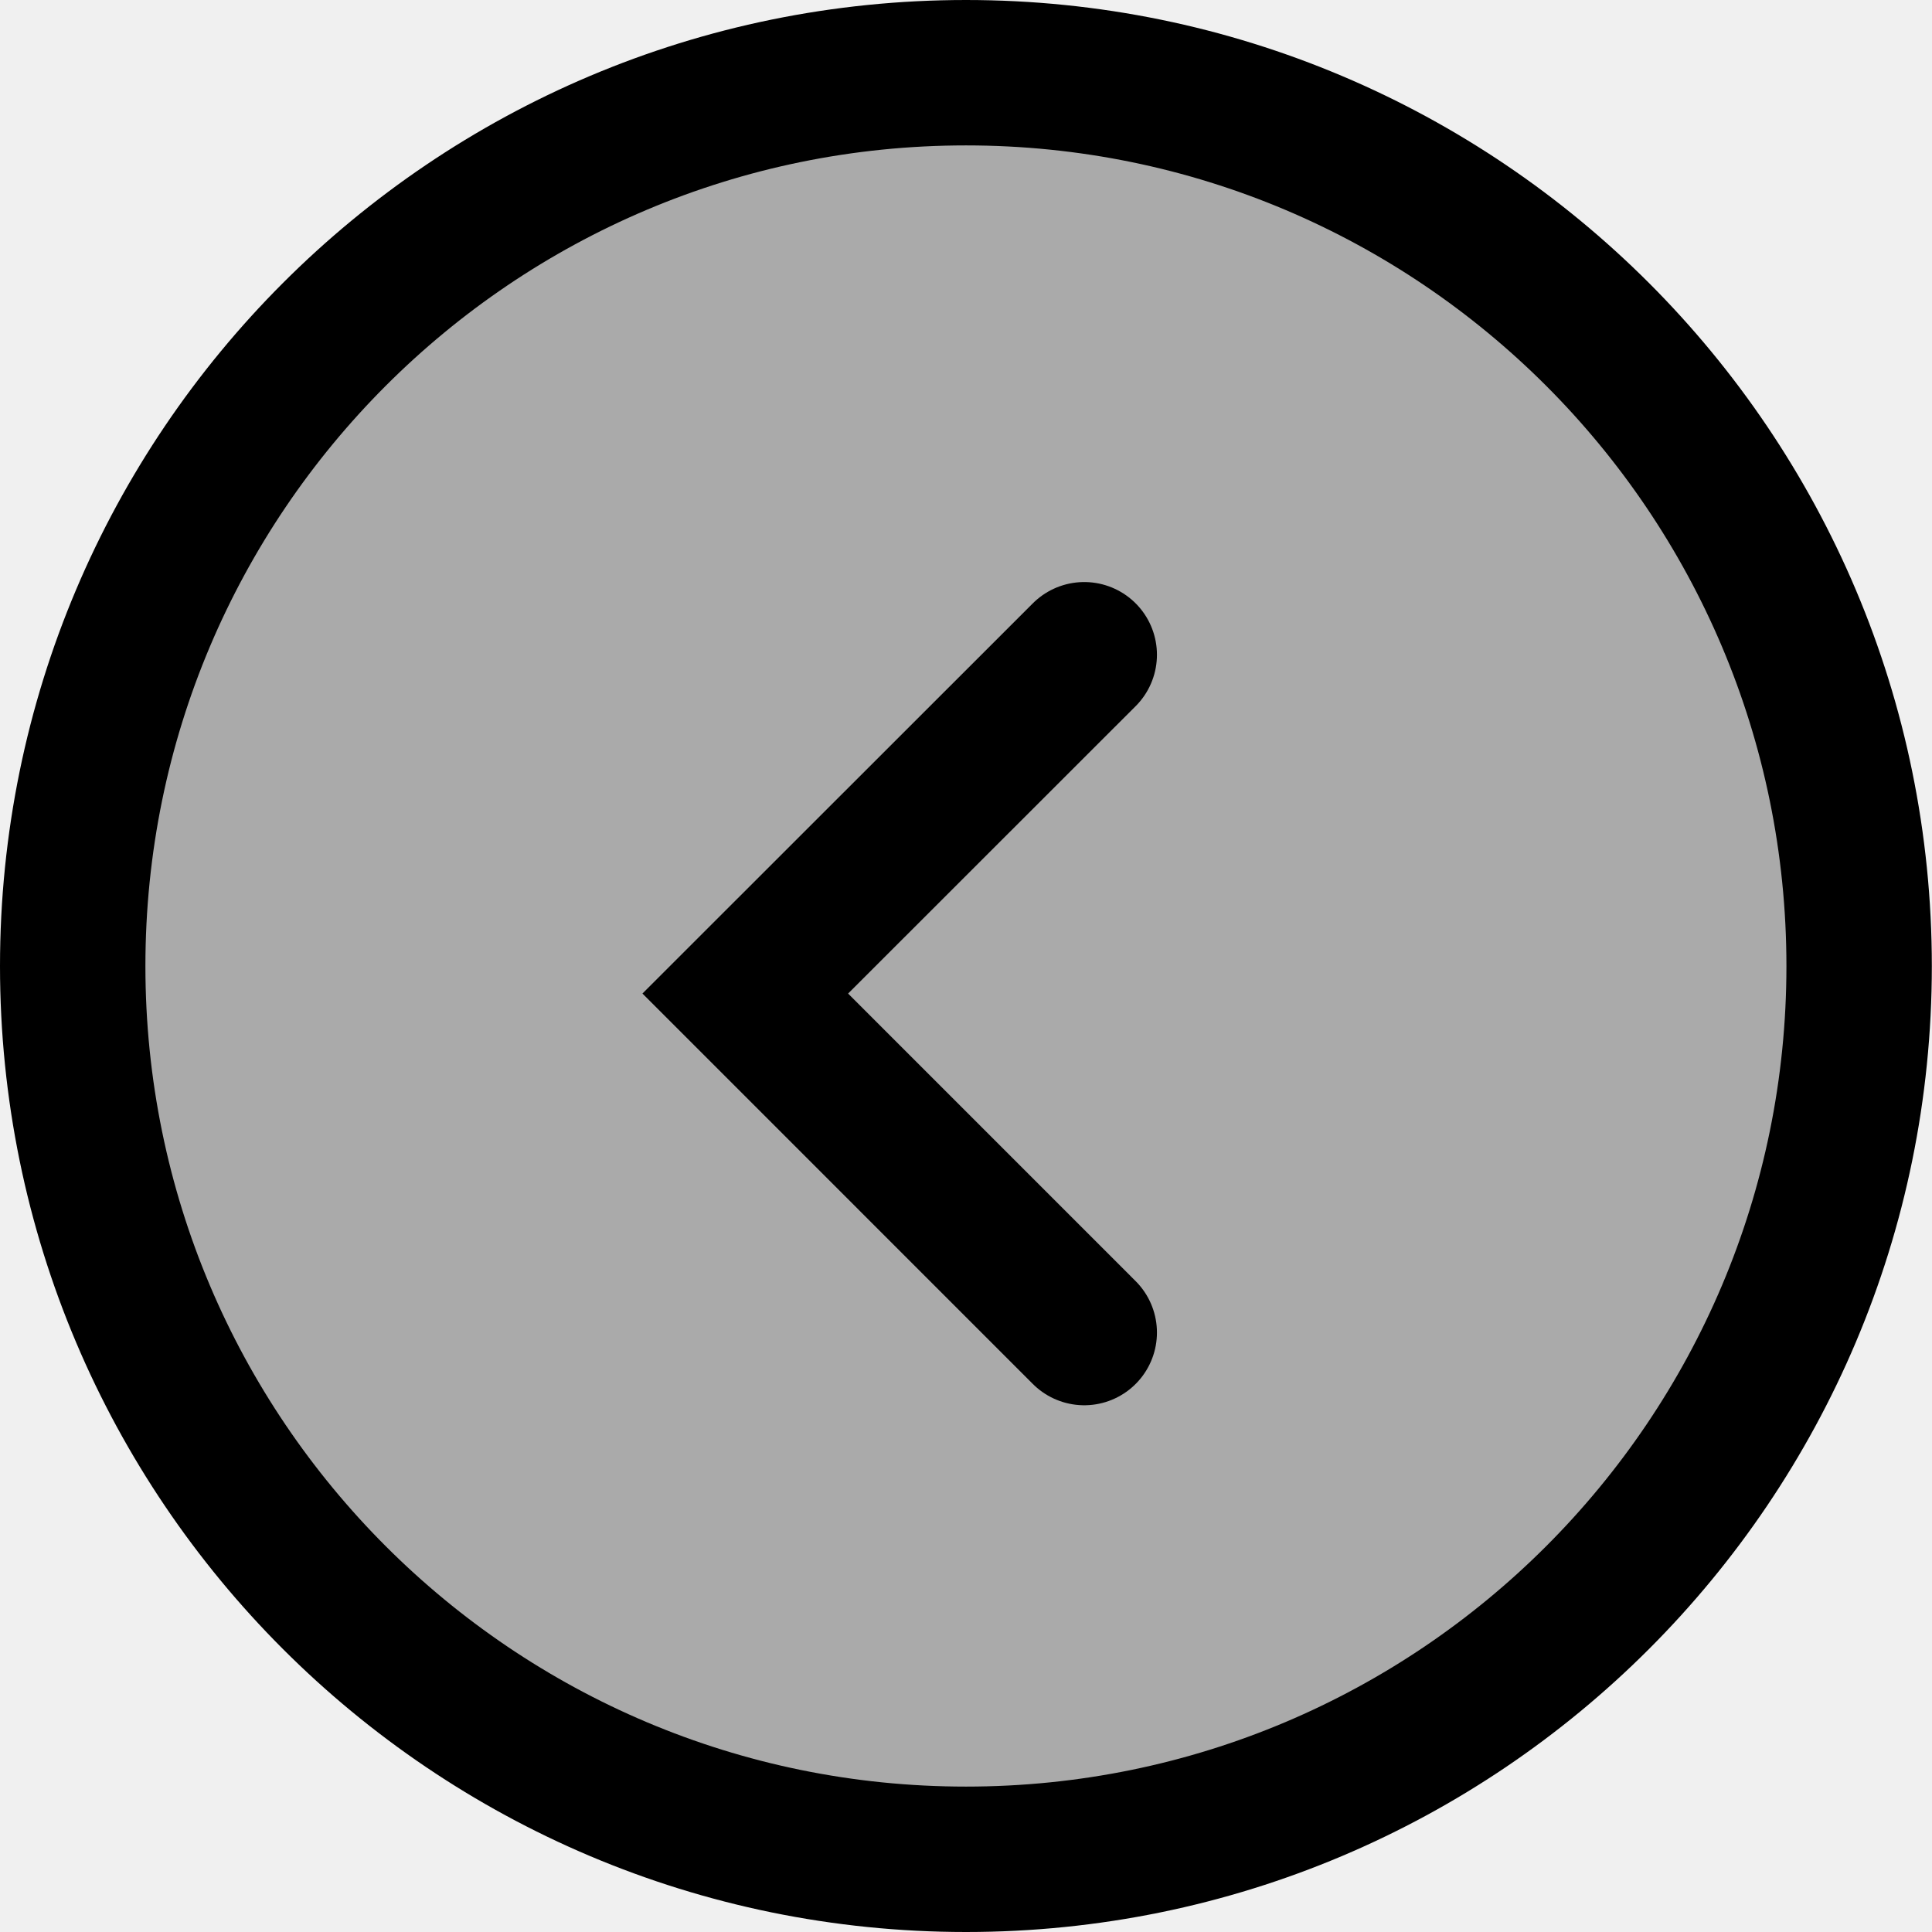
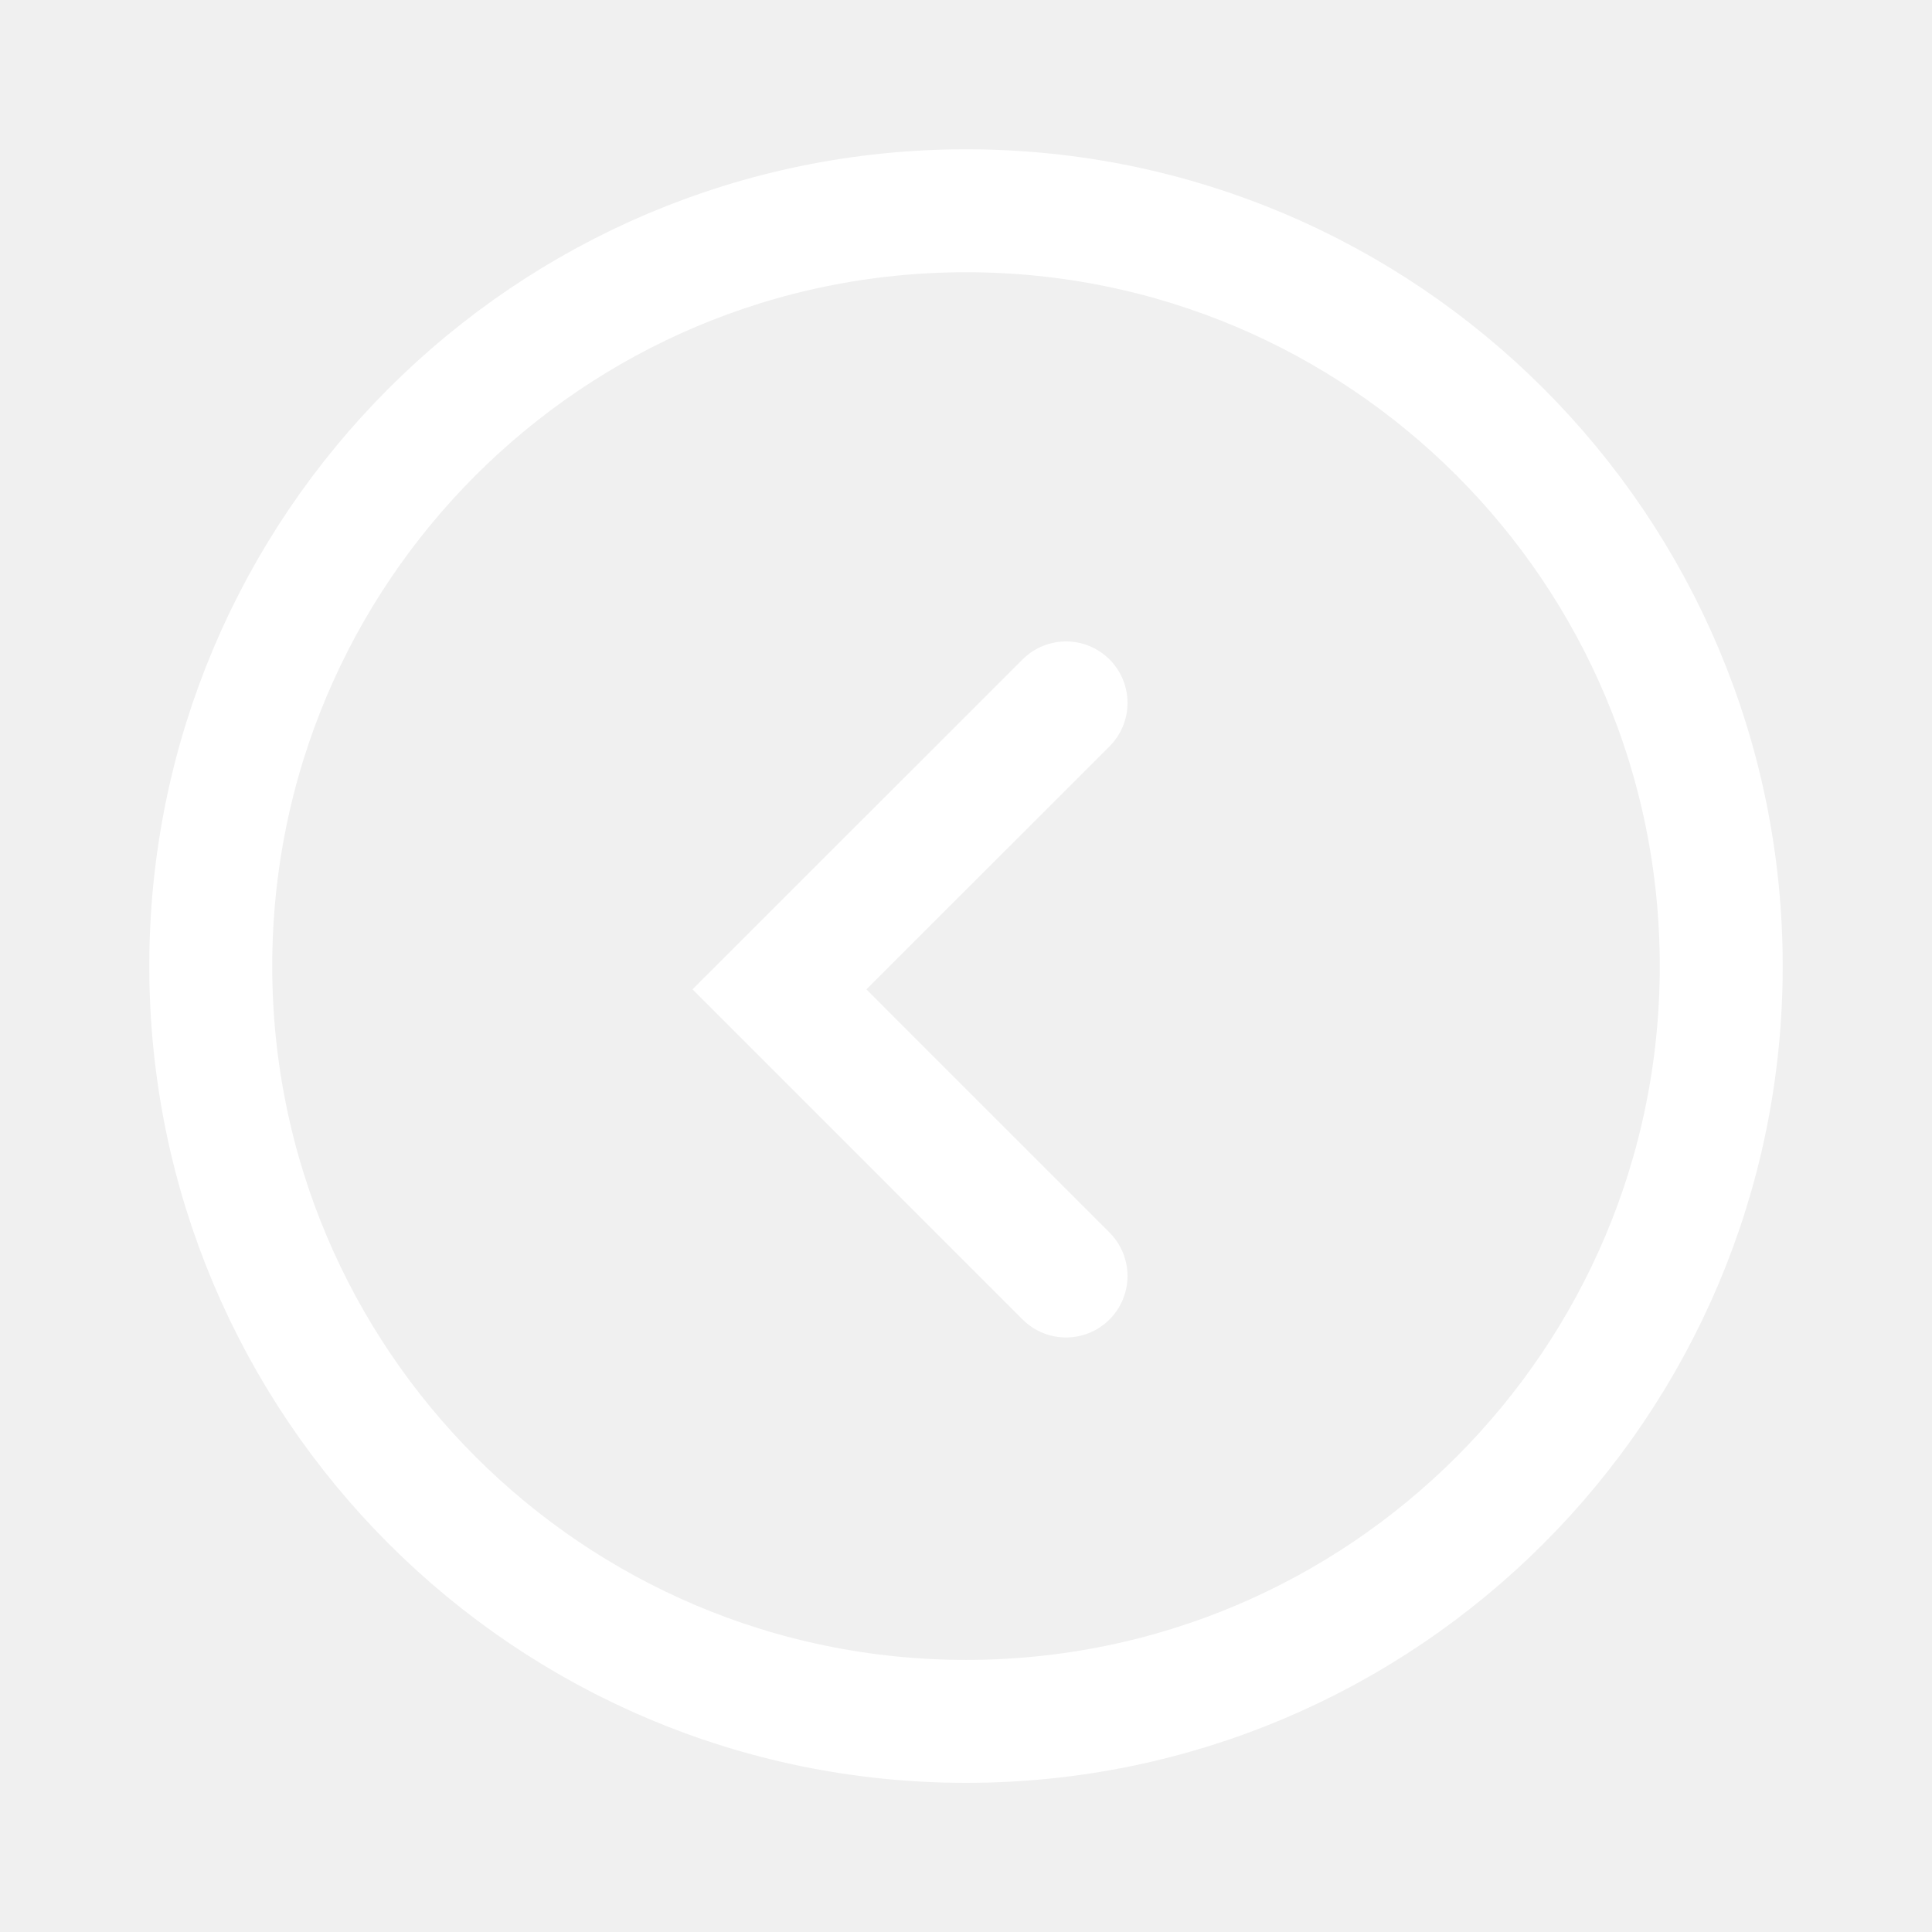
- <svg xmlns="http://www.w3.org/2000/svg" version="1.1" id="Icon" width="46.5" height="46.504" viewBox="0 0 46.5 46.504" overflow="visible" enable-background="new 0 0 46.5 46.504" xml:space="preserve">
-   <path fill="#AAAAAA" stroke="#000000" stroke-width="3.5" d="M23.252,44.754c-11.875,0-21.502-9.629-21.502-21.5  c0-11.875,9.627-21.504,21.502-21.504S44.75,11.379,44.75,23.254C44.75,35.125,35.127,44.754,23.252,44.754z" />
-   <polyline fill="#AAAAAA" stroke="#000000" stroke-width="3.5" stroke-linecap="round" points="26.098,32.075 17.939,23.915   26.098,15.76 " />
+ <svg xmlns="http://www.w3.org/2000/svg" version="1.1" id="Icon" width="55" height="55" viewBox="-4.25 -4.25 55 55" overflow="visible" xml:space="preserve">
+   <path fill="none" stroke="#FFFFFF" stroke-width="3.5" d="M23.252,44.754c-11.875,0-21.502-9.629-21.502-21.5  c0-11.875,9.627-21.504,21.502-21.504S44.75,11.379,44.75,23.254C44.75,35.125,35.127,44.754,23.252,44.754z" />
+   <polyline fill="none" stroke="#FFFFFF" stroke-width="3.5" stroke-linecap="round" points="26.098,32.075 17.939,23.915   26.098,15.76 " />
</svg>
